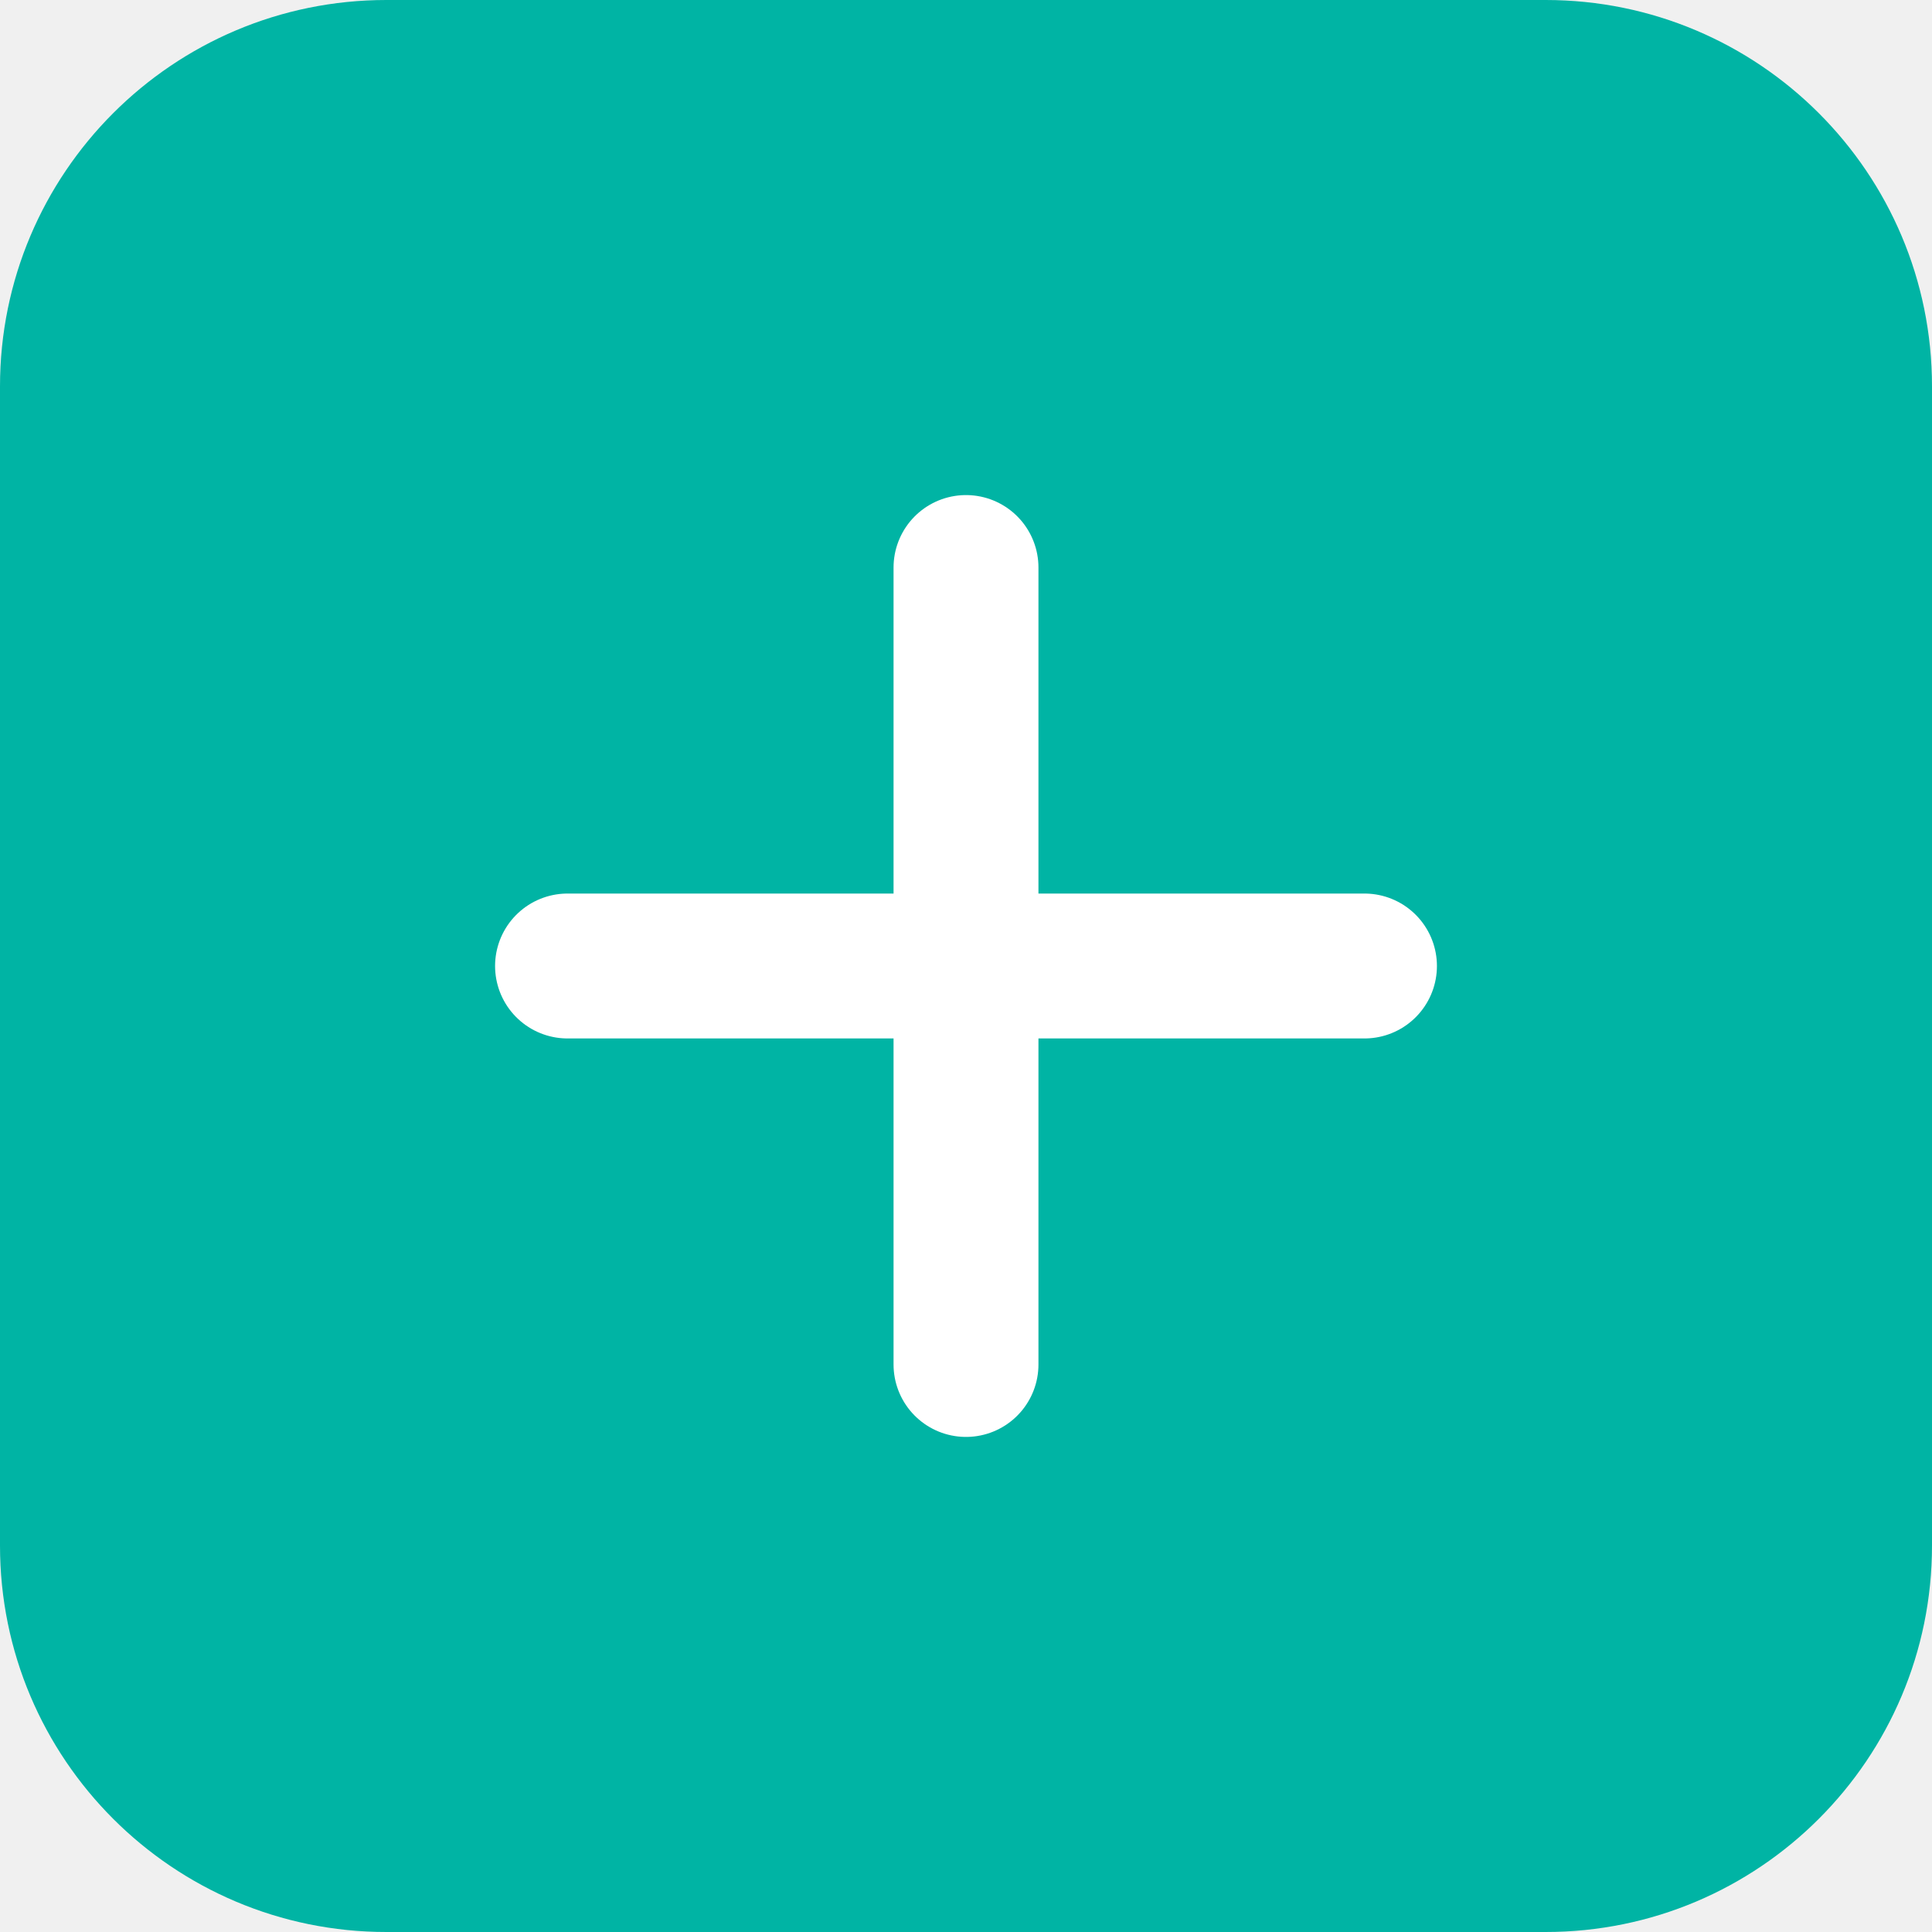
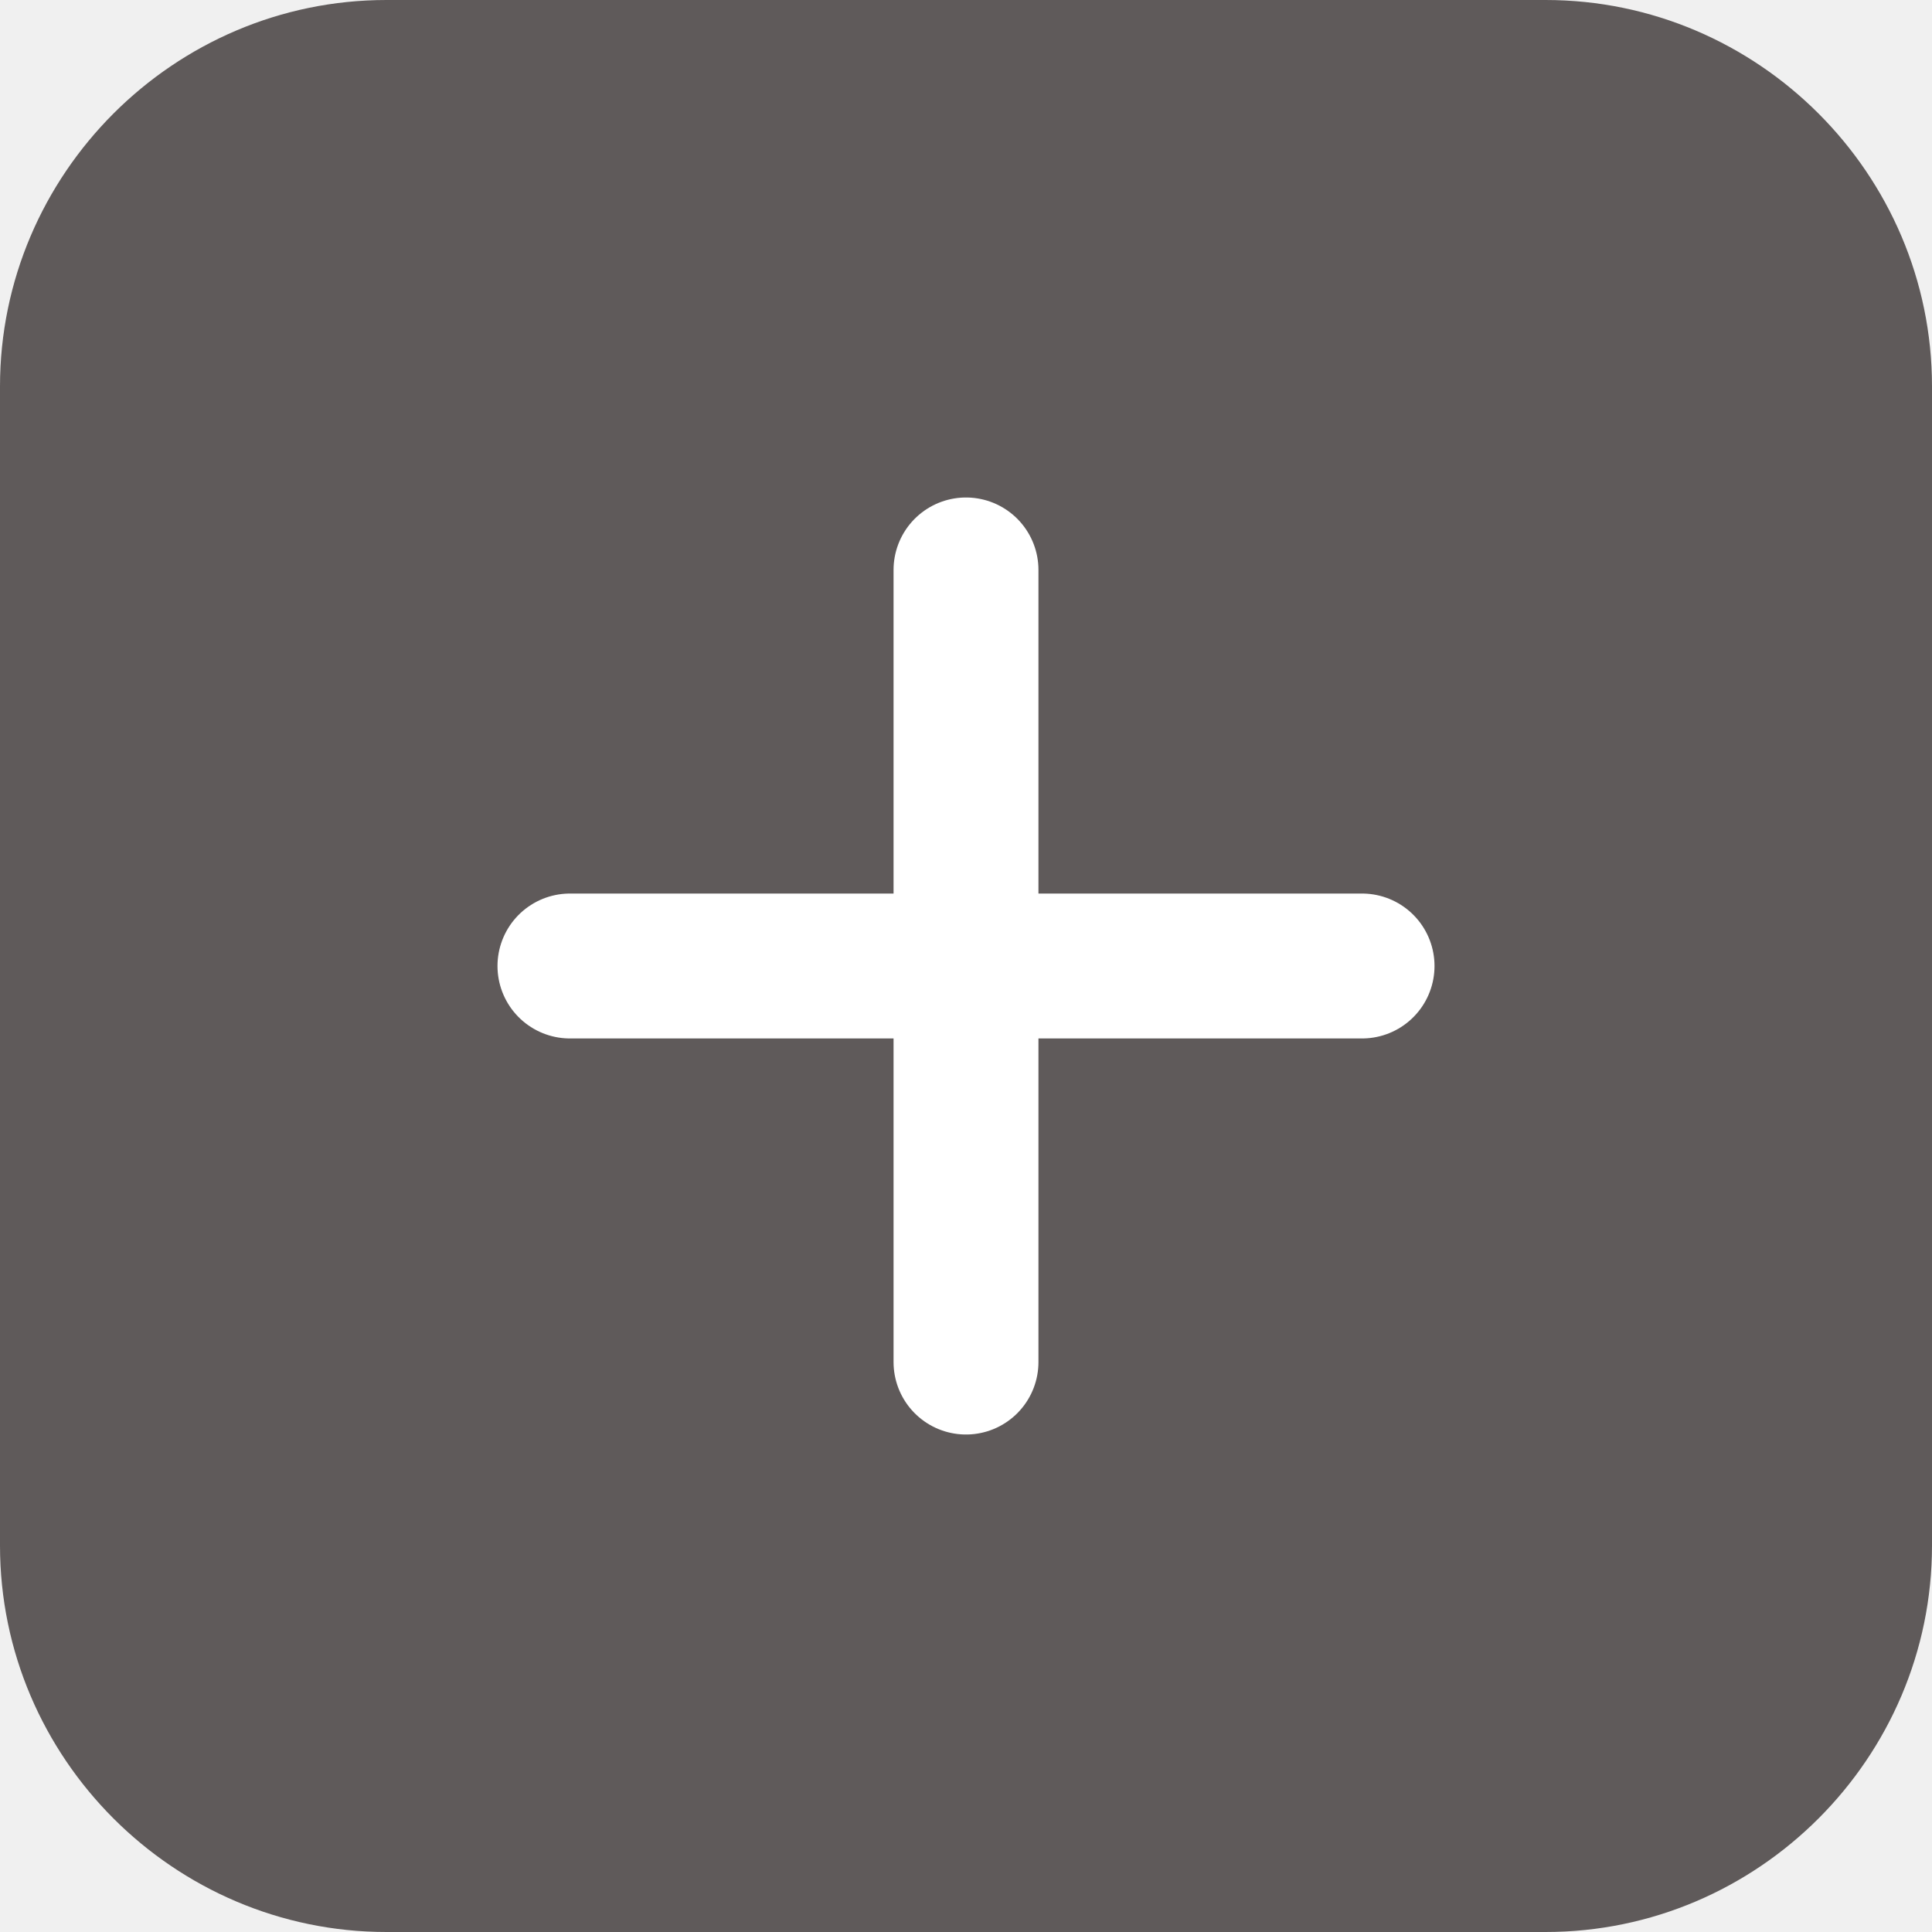
- <svg xmlns="http://www.w3.org/2000/svg" width="20" height="20" viewBox="0 0 20 20" fill="none">
-   <rect width="20" height="20" rx="4" fill="#00B4A4" />
-   <path d="M5.875 10H14.125" stroke="white" stroke-width="1.5" stroke-linecap="round" stroke-linejoin="round" />
-   <path d="M10 5.875V14.125" stroke="white" stroke-width="1.5" stroke-linecap="round" stroke-linejoin="round" />
+ <svg xmlns="http://www.w3.org/2000/svg" version="1.1" id="Layer_1" x="0px" y="0px" viewBox="0 0 20 20" style="enable-background:new 0 0 20 20;" xml:space="preserve">
+   <style type="text/css">
+ 	.st0{fill:#5F5A5A;}
+ 	.st1{fill:none;stroke:#FFFFFF;stroke-width:1.5;stroke-linecap:round;stroke-linejoin:round;}
+ </style>
+   <path class="st0" d="M4,0h12c2.2,0,4,1.8,4,4v12c0,2.2-1.8,4-4,4H4c-2.2,0-4-1.8-4-4V4C0,1.8,1.8,0,4,0z" />
+   <path class="st1" d="M5.9,10h8.2" />
+   <path class="st1" d="M10,5.9v8.2" />
</svg>
